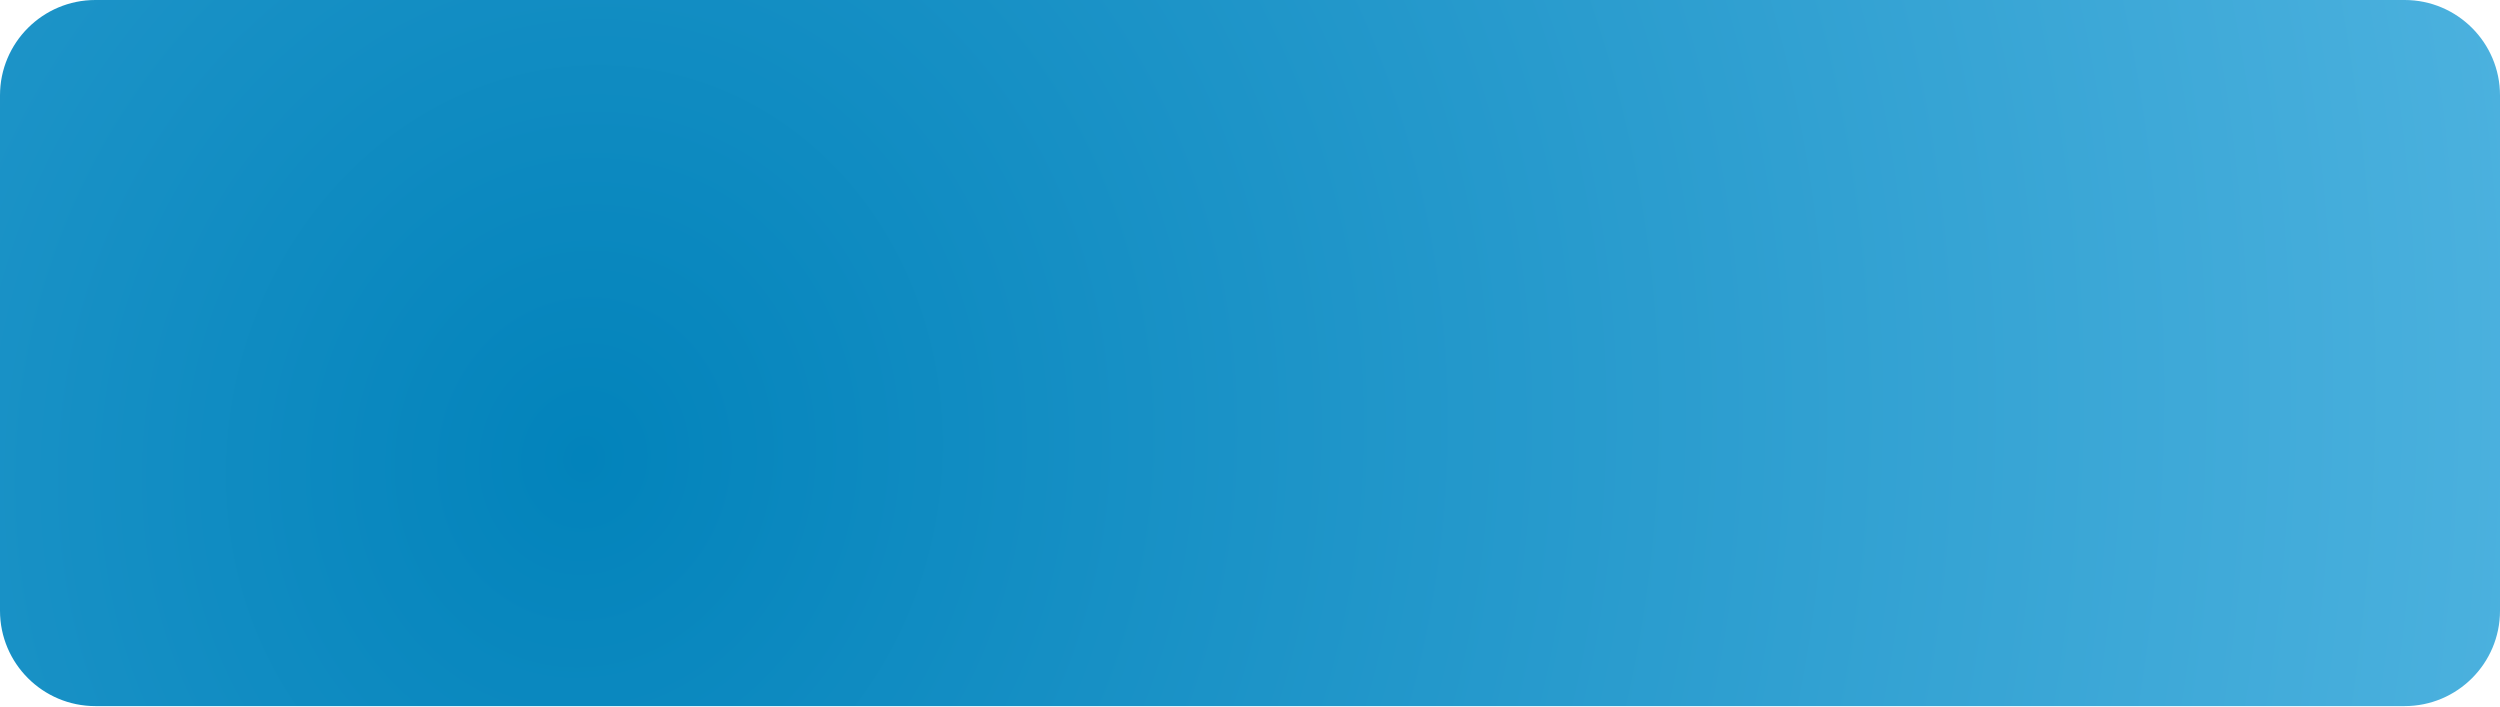
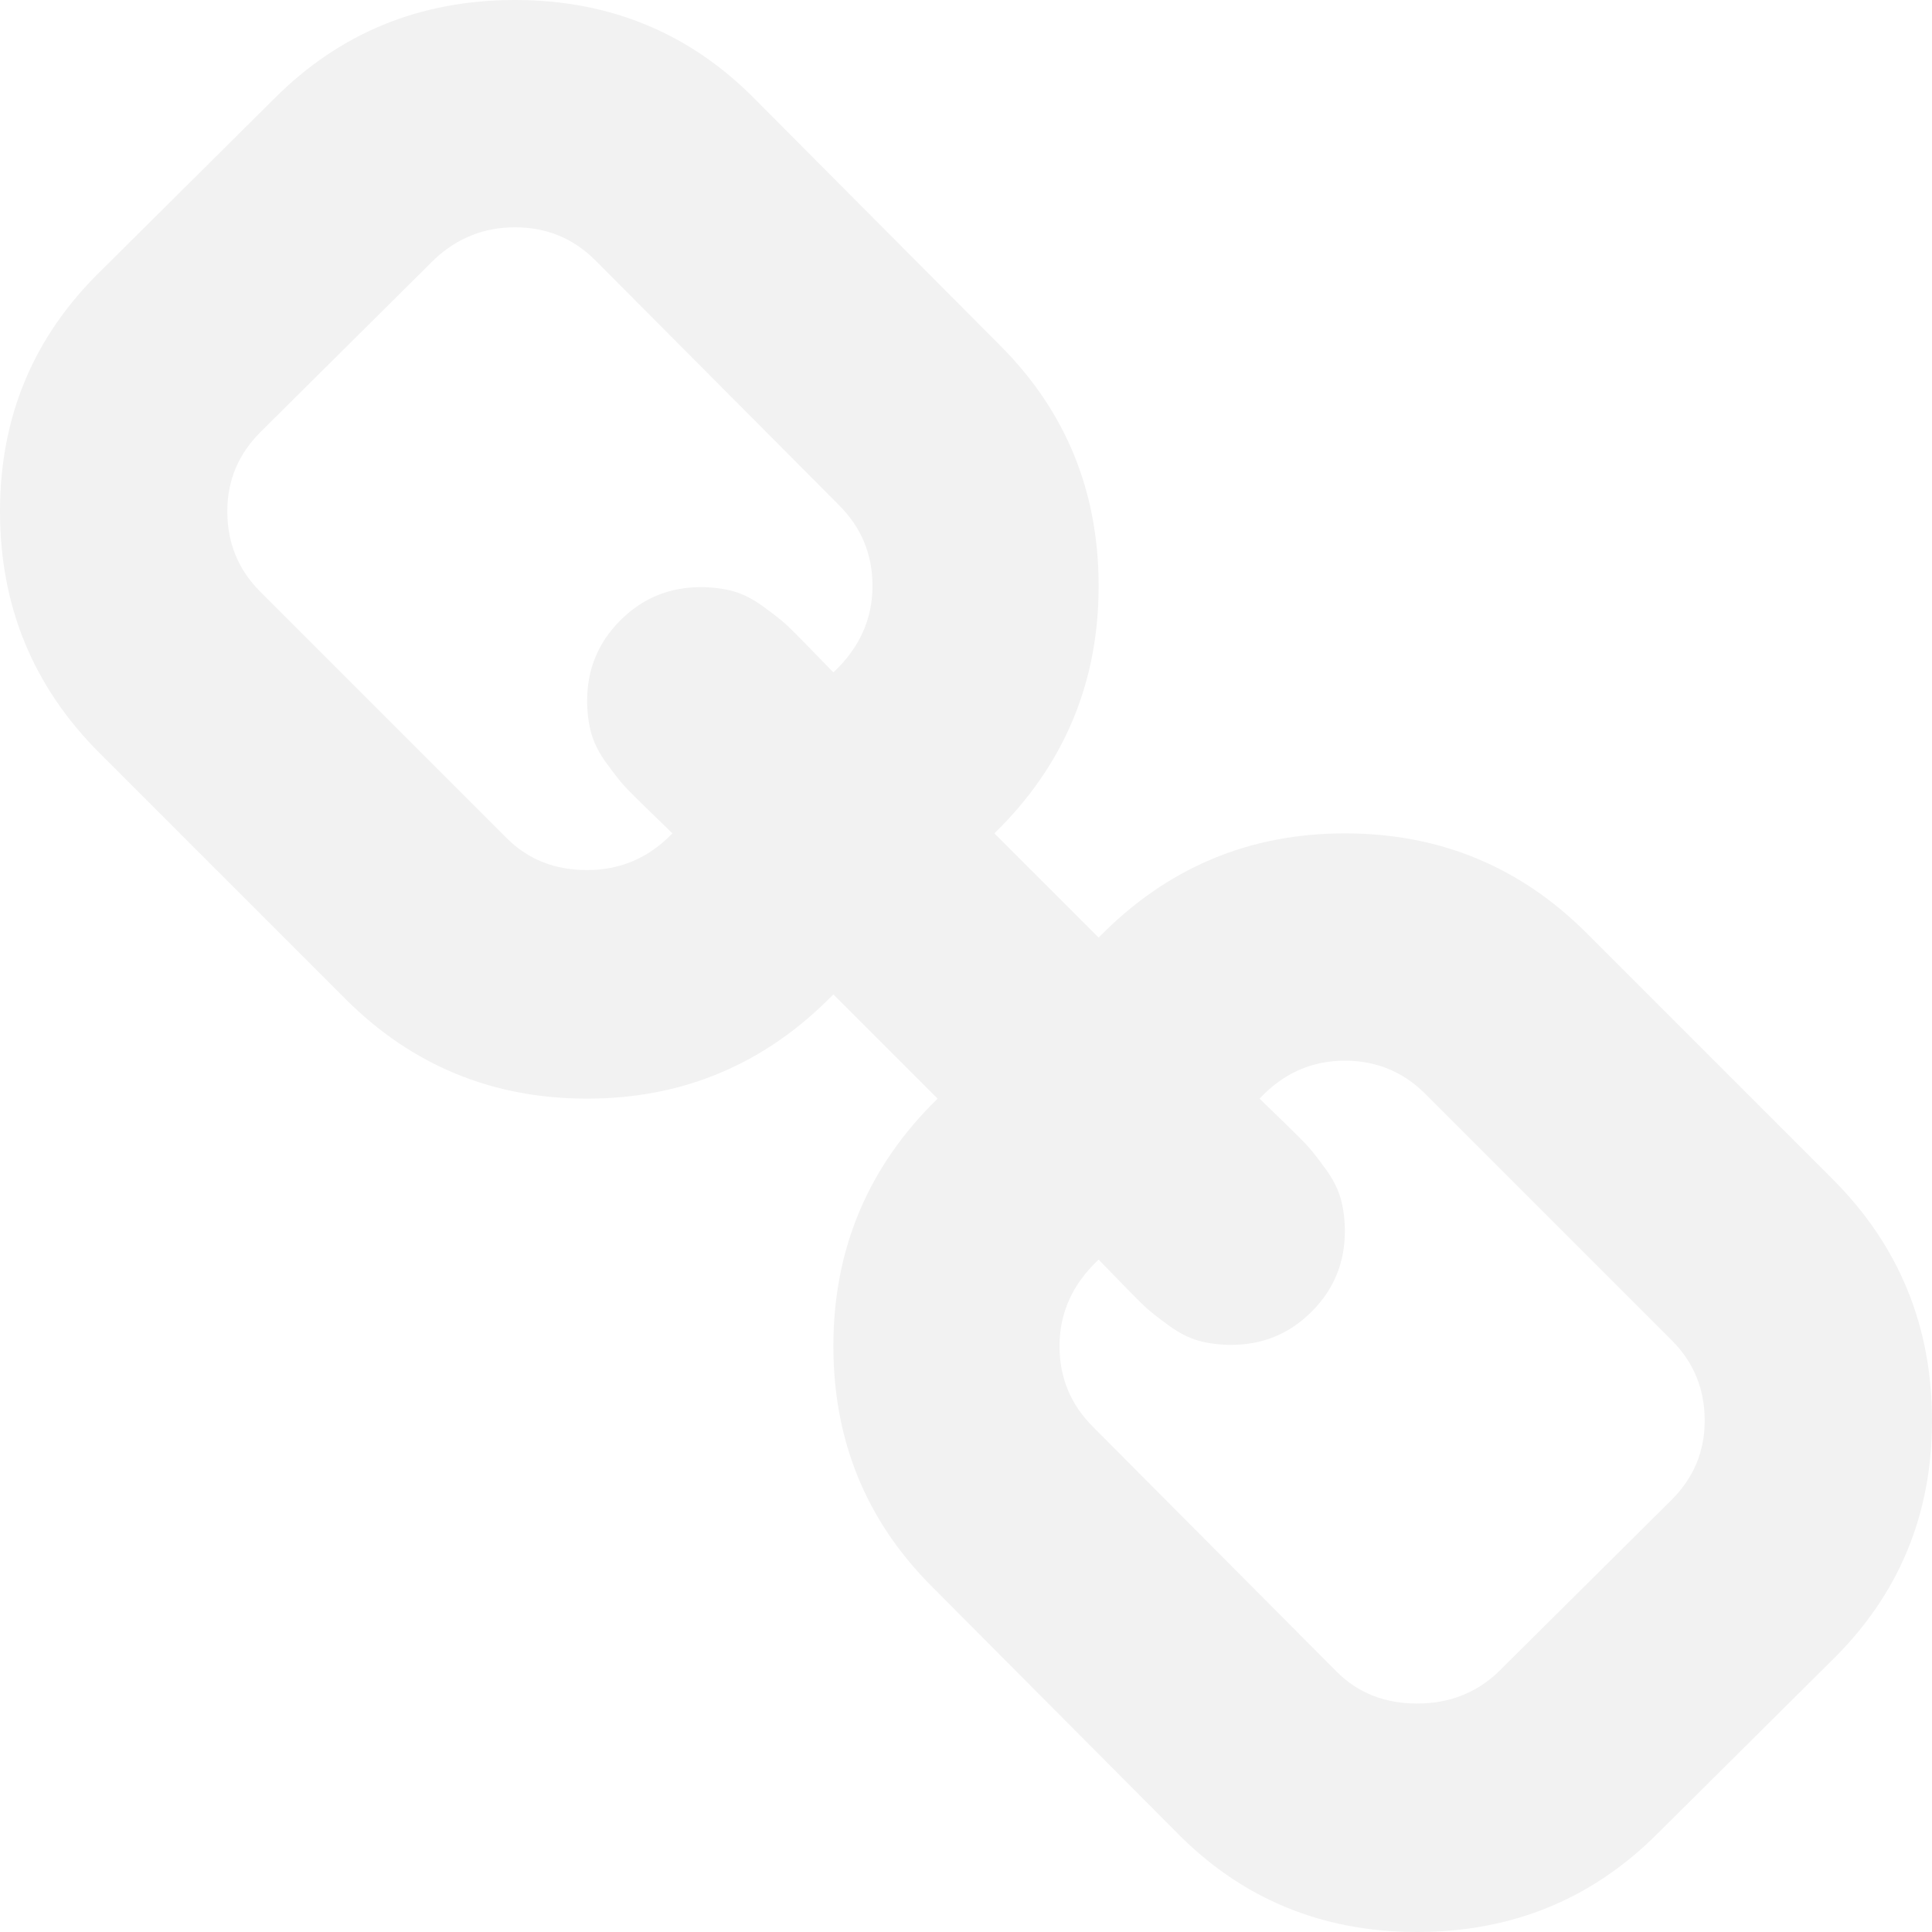
- <svg xmlns="http://www.w3.org/2000/svg" version="1.1" width="131px" height="37px">
-   <defs>
-     <radialGradient cx="30.617" cy="24.05" r="194.798" gradientTransform="matrix(0.1920399 -0.9813871 0.8863139 0.1734358 3.421822 49.92643 )" gradientUnits="userSpaceOnUse" id="RadialGradient5">
-       <stop id="Stop6" stop-color="#027db4" offset="0" />
-       <stop id="Stop7" stop-color="#0283bb" offset="0" />
-       <stop id="Stop8" stop-color="#81d3f8" offset="1" />
-     </radialGradient>
-   </defs>
-   <g>
-     <path d="M 0 5  A 5 5 0 0 1 5 0 L 126 0  A 5 5 0 0 1 131 5 L 131 32  A 5 5 0 0 1 126 37 L 5 37  A 5 5 0 0 1 0 32 L 0 5  Z " fill-rule="nonzero" fill="url(#RadialGradient5)" stroke="none" />
+ <svg xmlns="http://www.w3.org/2000/svg" version="1.1" width="20px" height="20px">
+   <g transform="matrix(1 0 0 1 -17 -9 )">
+     <path d="M 17.304 15.527  C 17.533 15.298  17.647 15.025  17.647 14.706  C 17.647 14.379  17.533 14.101  17.304 13.873  L 14.755 11.324  C 14.526 11.095  14.248 10.98  13.922 10.98  C 13.578 10.98  13.284 11.111  13.039 11.373  C 13.064 11.397  13.141 11.473  13.272 11.599  C 13.403 11.726  13.491 11.814  13.536 11.863  C 13.58 11.912  13.642 11.989  13.719 12.096  C 13.797 12.202  13.85 12.306  13.879 12.408  C 13.907 12.51  13.922 12.623  13.922 12.745  C 13.922 13.072  13.807 13.35  13.578 13.578  C 13.35 13.807  13.072 13.922  12.745 13.922  C 12.623 13.922  12.51 13.907  12.408 13.879  C 12.306 13.85  12.202 13.797  12.096 13.719  C 11.989 13.642  11.912 13.58  11.863 13.536  C 11.814 13.491  11.726 13.403  11.599 13.272  C 11.473 13.141  11.397 13.064  11.373 13.039  C 11.103 13.292  10.968 13.591  10.968 13.934  C 10.968 14.261  11.083 14.538  11.311 14.767  L 13.836 17.304  C 14.056 17.525  14.334 17.635  14.669 17.635  C 14.996 17.635  15.274 17.529  15.502 17.316  L 17.304 15.527  Z M 8.627 6.961  C 8.897 6.708  9.032 6.409  9.032 6.066  C 9.032 5.739  8.917 5.462  8.689 5.233  L 6.164 2.696  C 5.935 2.467  5.658 2.353  5.331 2.353  C 5.012 2.353  4.734 2.463  4.498 2.684  L 2.696 4.473  C 2.467 4.702  2.353 4.975  2.353 5.294  C 2.353 5.621  2.467 5.899  2.696 6.127  L 5.245 8.676  C 5.466 8.897  5.743 9.007  6.078 9.007  C 6.422 9.007  6.716 8.881  6.961 8.627  C 6.936 8.603  6.859 8.527  6.728 8.401  C 6.597 8.274  6.509 8.186  6.464 8.137  C 6.42 8.088  6.358 8.011  6.281 7.904  C 6.203 7.798  6.15 7.694  6.121 7.592  C 6.093 7.49  6.078 7.377  6.078 7.255  C 6.078 6.928  6.193 6.65  6.422 6.422  C 6.65 6.193  6.928 6.078  7.255 6.078  C 7.377 6.078  7.49 6.093  7.592 6.121  C 7.694 6.15  7.798 6.203  7.904 6.281  C 8.011 6.358  8.088 6.42  8.137 6.464  C 8.186 6.509  8.274 6.597  8.401 6.728  C 8.527 6.859  8.603 6.936  8.627 6.961  Z M 18.971 12.206  C 19.657 12.892  20 13.725  20 14.706  C 20 15.686  19.653 16.516  18.958 17.194  L 17.157 18.983  C 16.479 19.661  15.65 20  14.669 20  C 13.681 20  12.847 19.653  12.169 18.958  L 9.645 16.422  C 8.967 15.743  8.627 14.914  8.627 13.934  C 8.627 12.929  8.987 12.075  9.706 11.373  L 8.627 10.294  C 7.925 11.013  7.075 11.373  6.078 11.373  C 5.098 11.373  4.265 11.029  3.578 10.343  L 1.029 7.794  C 0.343 7.108  0 6.275  0 5.294  C 0 4.314  0.347 3.484  1.042 2.806  L 2.843 1.017  C 3.521 0.339  4.35 0  5.331 0  C 6.319 0  7.153 0.347  7.831 1.042  L 10.355 3.578  C 11.033 4.257  11.373 5.086  11.373 6.066  C 11.373 7.071  11.013 7.925  10.294 8.627  L 11.373 9.706  C 12.075 8.987  12.925 8.627  13.922 8.627  C 14.902 8.627  15.735 8.971  16.422 9.657  L 18.971 12.206  Z " fill-rule="nonzero" fill="#f2f2f2" stroke="none" transform="matrix(1 0 0 1 17 9 )" />
  </g>
</svg>
